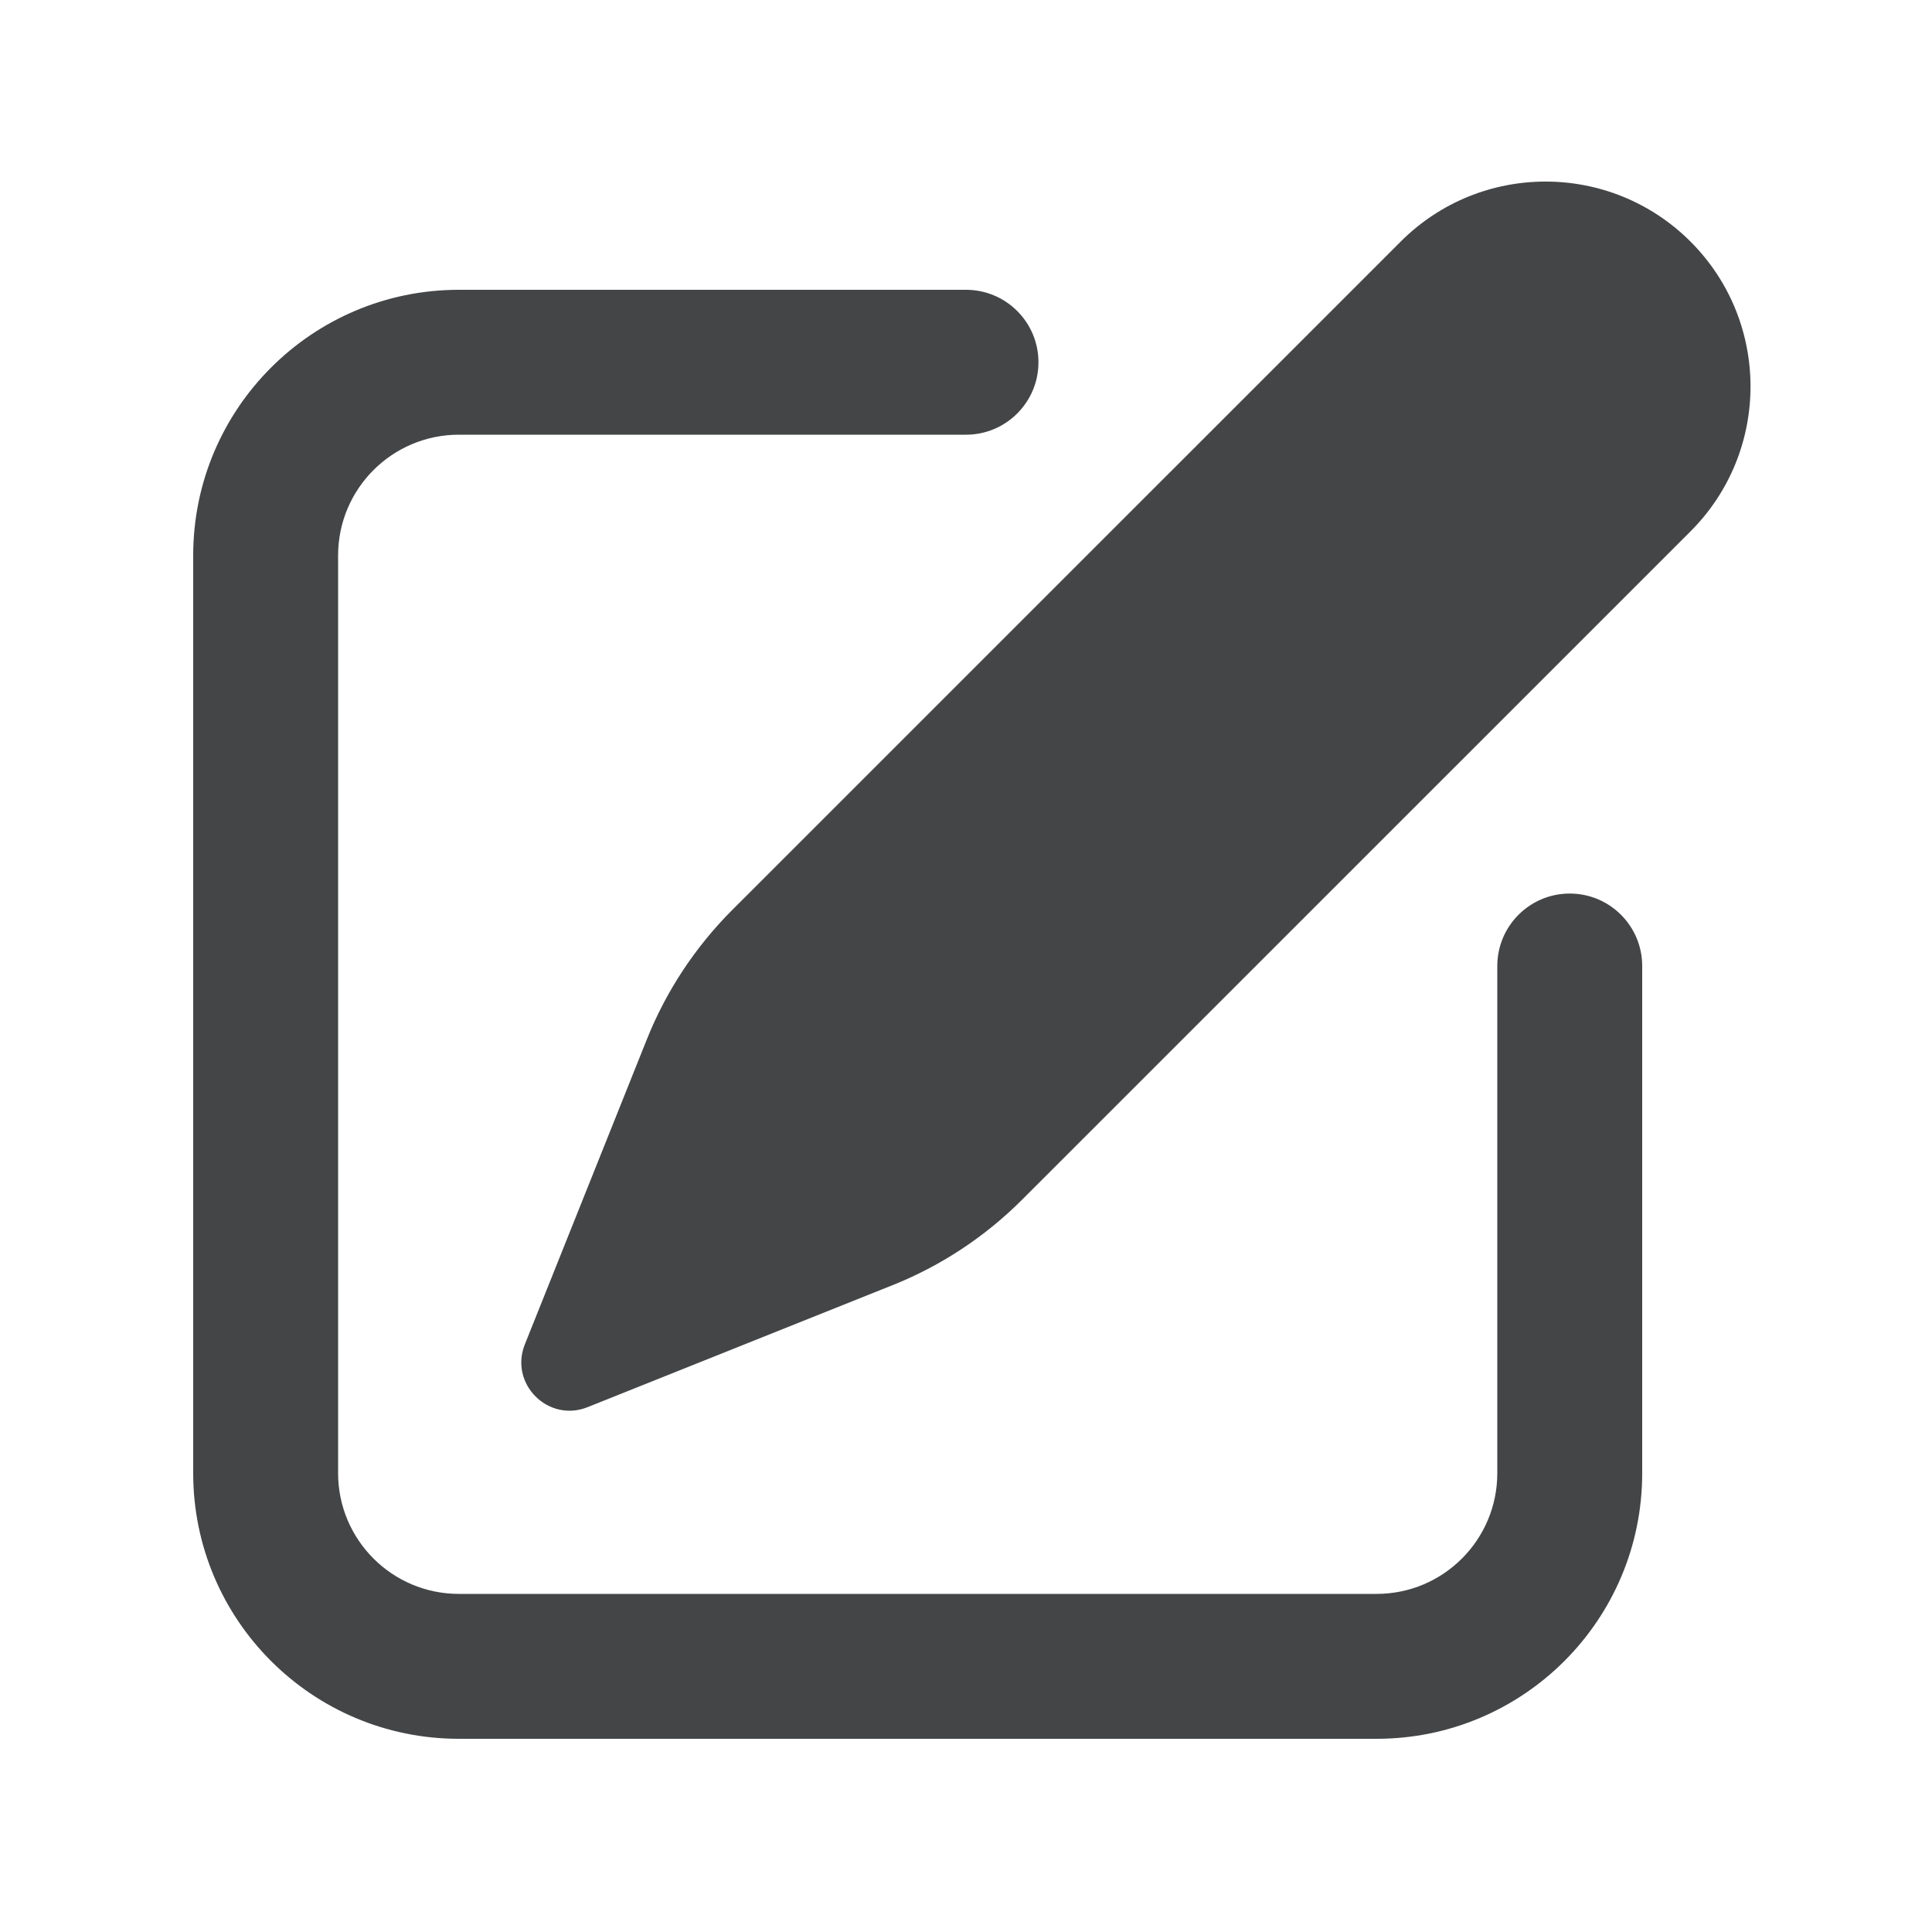
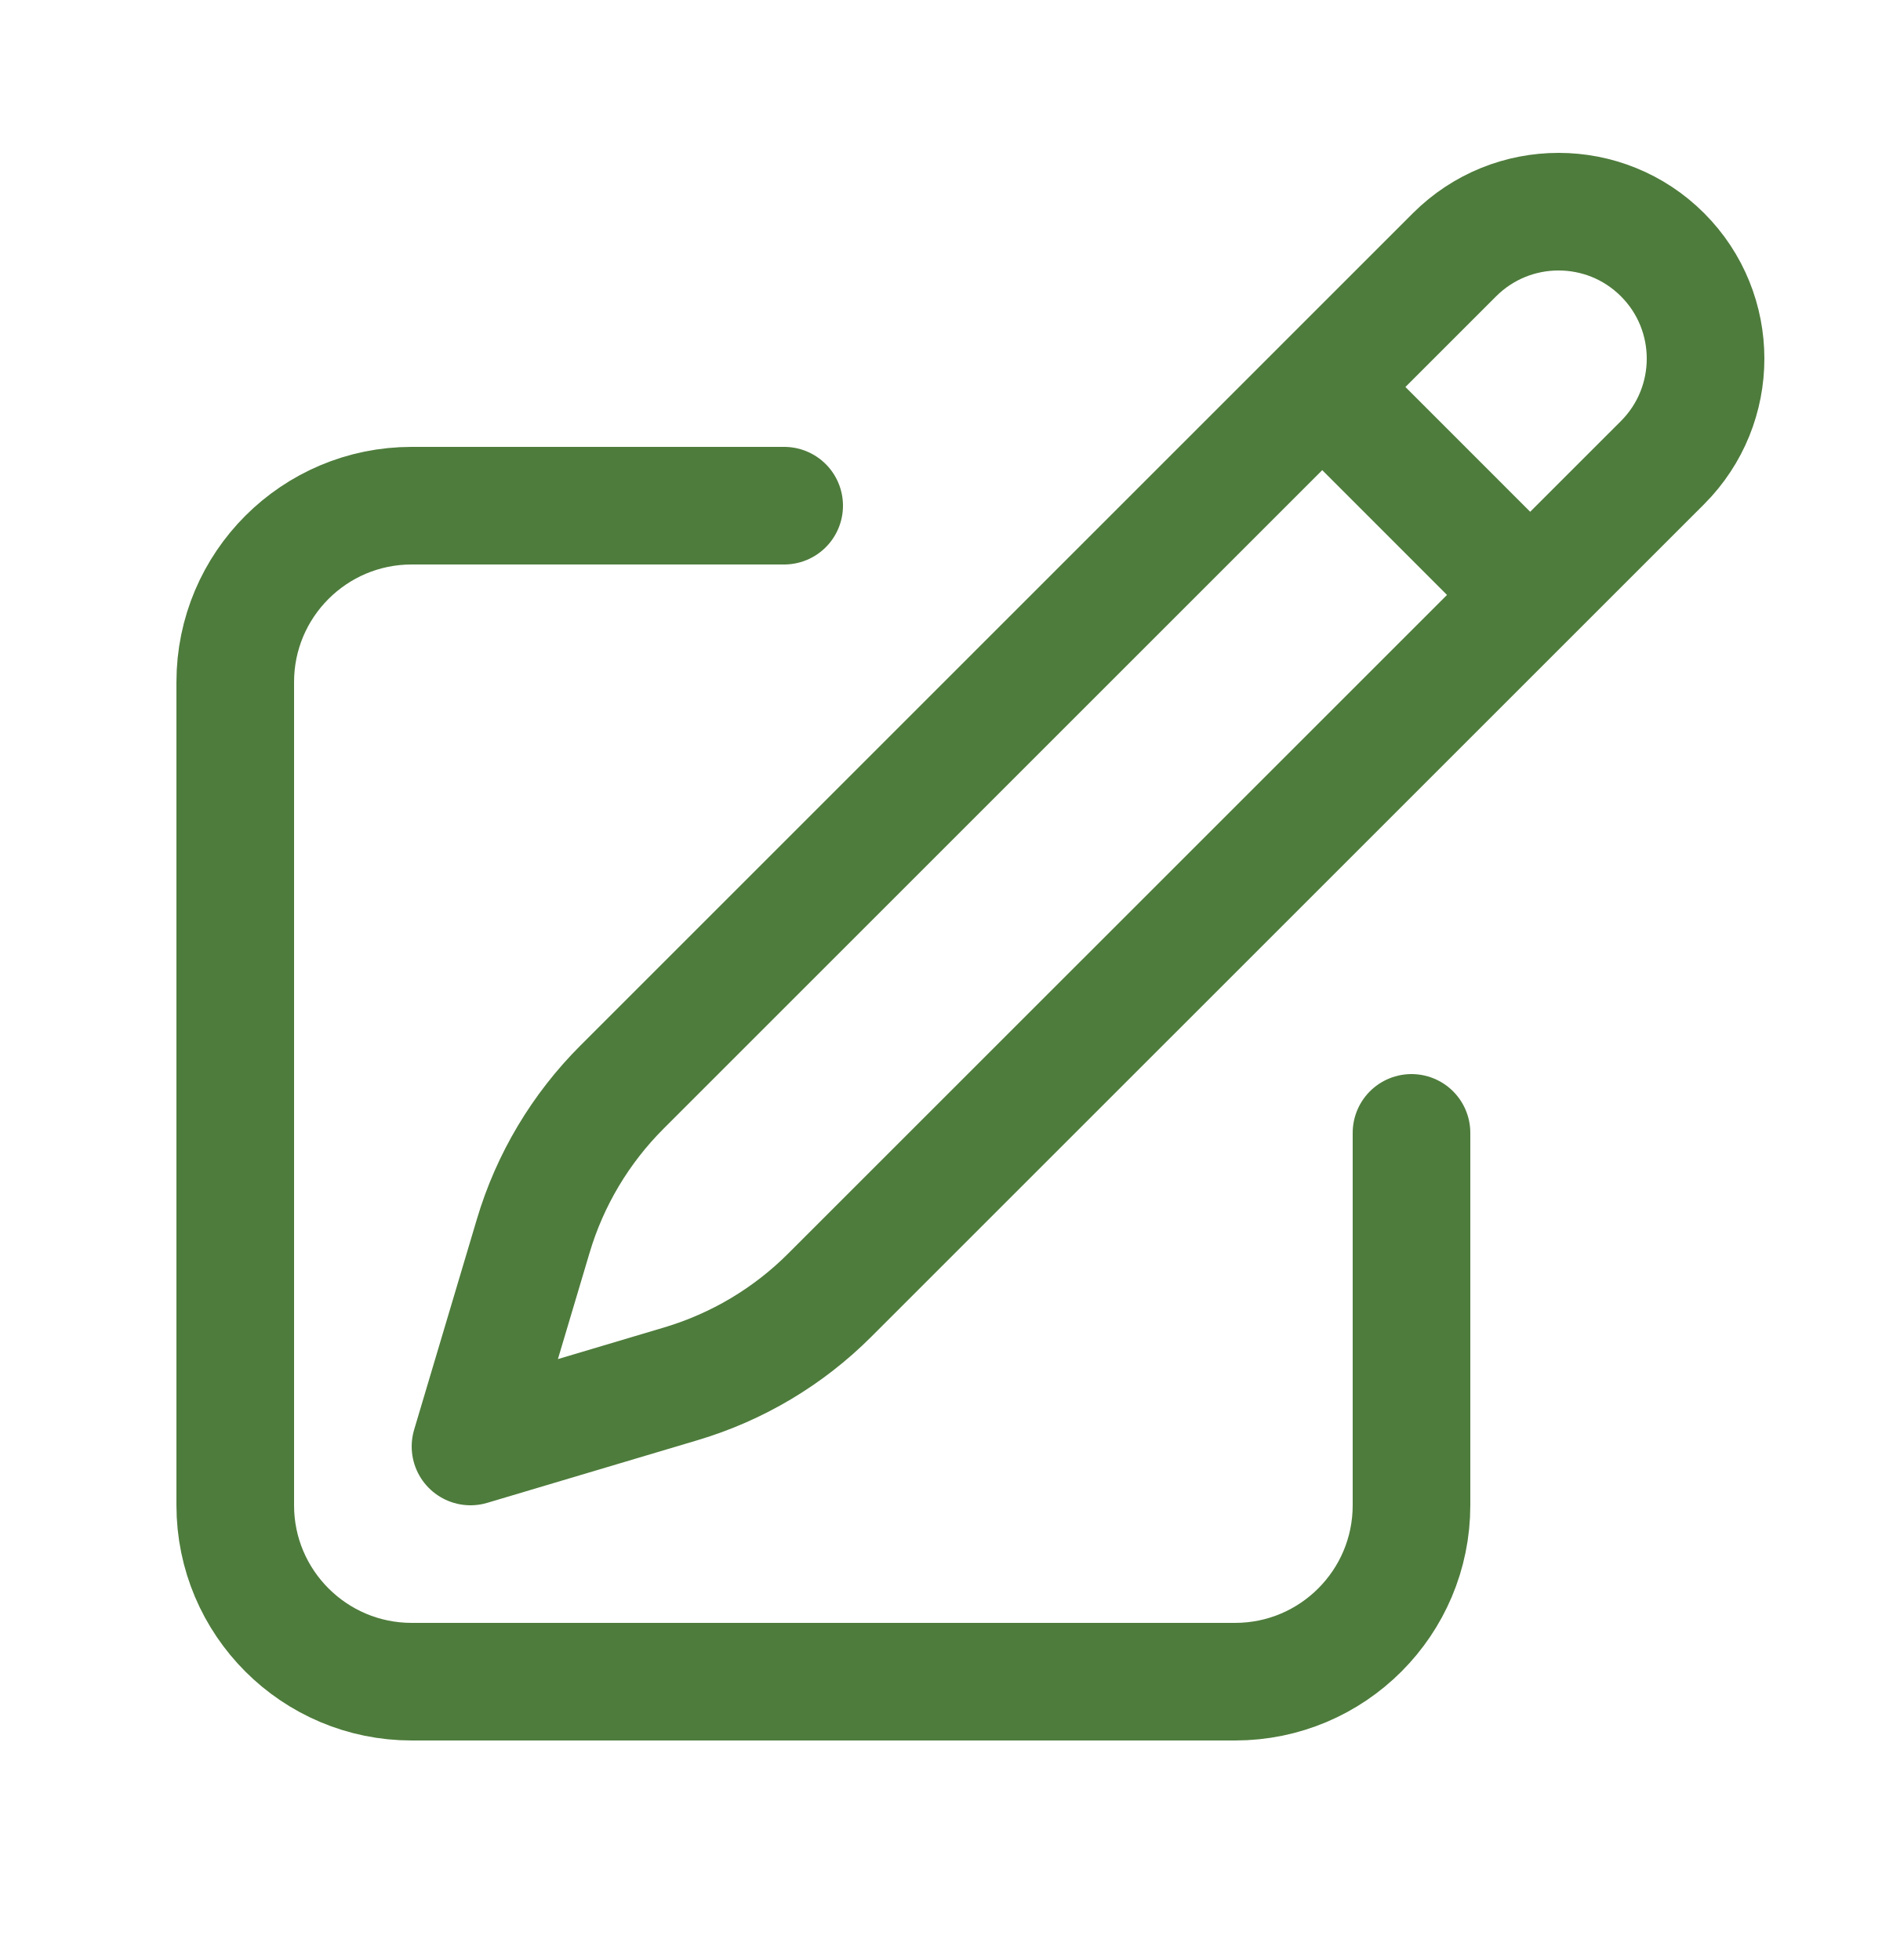
- <svg xmlns="http://www.w3.org/2000/svg" width="24" height="24" viewBox="0 0 24 24" fill="none">
-   <path d="M6.52 16.7L8.034 12.915C8.275 12.311 8.637 11.763 9.097 11.303L17.4 3.001C18.394 2.007 20.005 2.007 21 3.001C21.994 3.995 21.994 5.607 21 6.601L12.697 14.903C12.237 15.363 11.689 15.725 11.085 15.966L7.3 17.48C6.81 17.676 6.324 17.19 6.52 16.7Z" fill="#434546" />
-   <path d="M4.2 6.9C4.2 6.072 4.872 5.4 5.7 5.4H12C12.497 5.4 12.9 4.997 12.9 4.5C12.9 4.003 12.497 3.6 12 3.6H5.7C3.878 3.6 2.4 5.078 2.4 6.9V18.3C2.4 20.123 3.878 21.6 5.7 21.6H17.1C18.923 21.6 20.4 20.123 20.4 18.3V12C20.4 11.503 19.997 11.1 19.5 11.1C19.003 11.1 18.6 11.503 18.6 12V18.3C18.6 19.128 17.929 19.8 17.1 19.8H5.7C4.872 19.8 4.2 19.128 4.2 18.3V6.9Z" fill="#434546" />
+ <svg xmlns="http://www.w3.org/2000/svg" width="24" height="25" viewBox="0 0 24 25" fill="none">
+   <path d="M16.862 4.936L18.549 3.249C19.282 2.517 20.469 2.517 21.201 3.249C21.933 3.981 21.933 5.168 21.201 5.901L10.582 16.519C10.054 17.048 9.402 17.436 8.685 17.65L6 18.45L6.8 15.765C7.013 15.048 7.402 14.396 7.931 13.867L16.862 4.936ZM16.862 4.936L19.5 7.575M18 14.45V19.2C18 20.442 16.993 21.45 15.75 21.45H5.25C4.008 21.45 3 20.442 3 19.2V8.7C3 7.457 4.008 6.45 5.25 6.45H10" stroke="#4E7C3C" stroke-width="1.5" stroke-linecap="round" stroke-linejoin="round" />
</svg>
